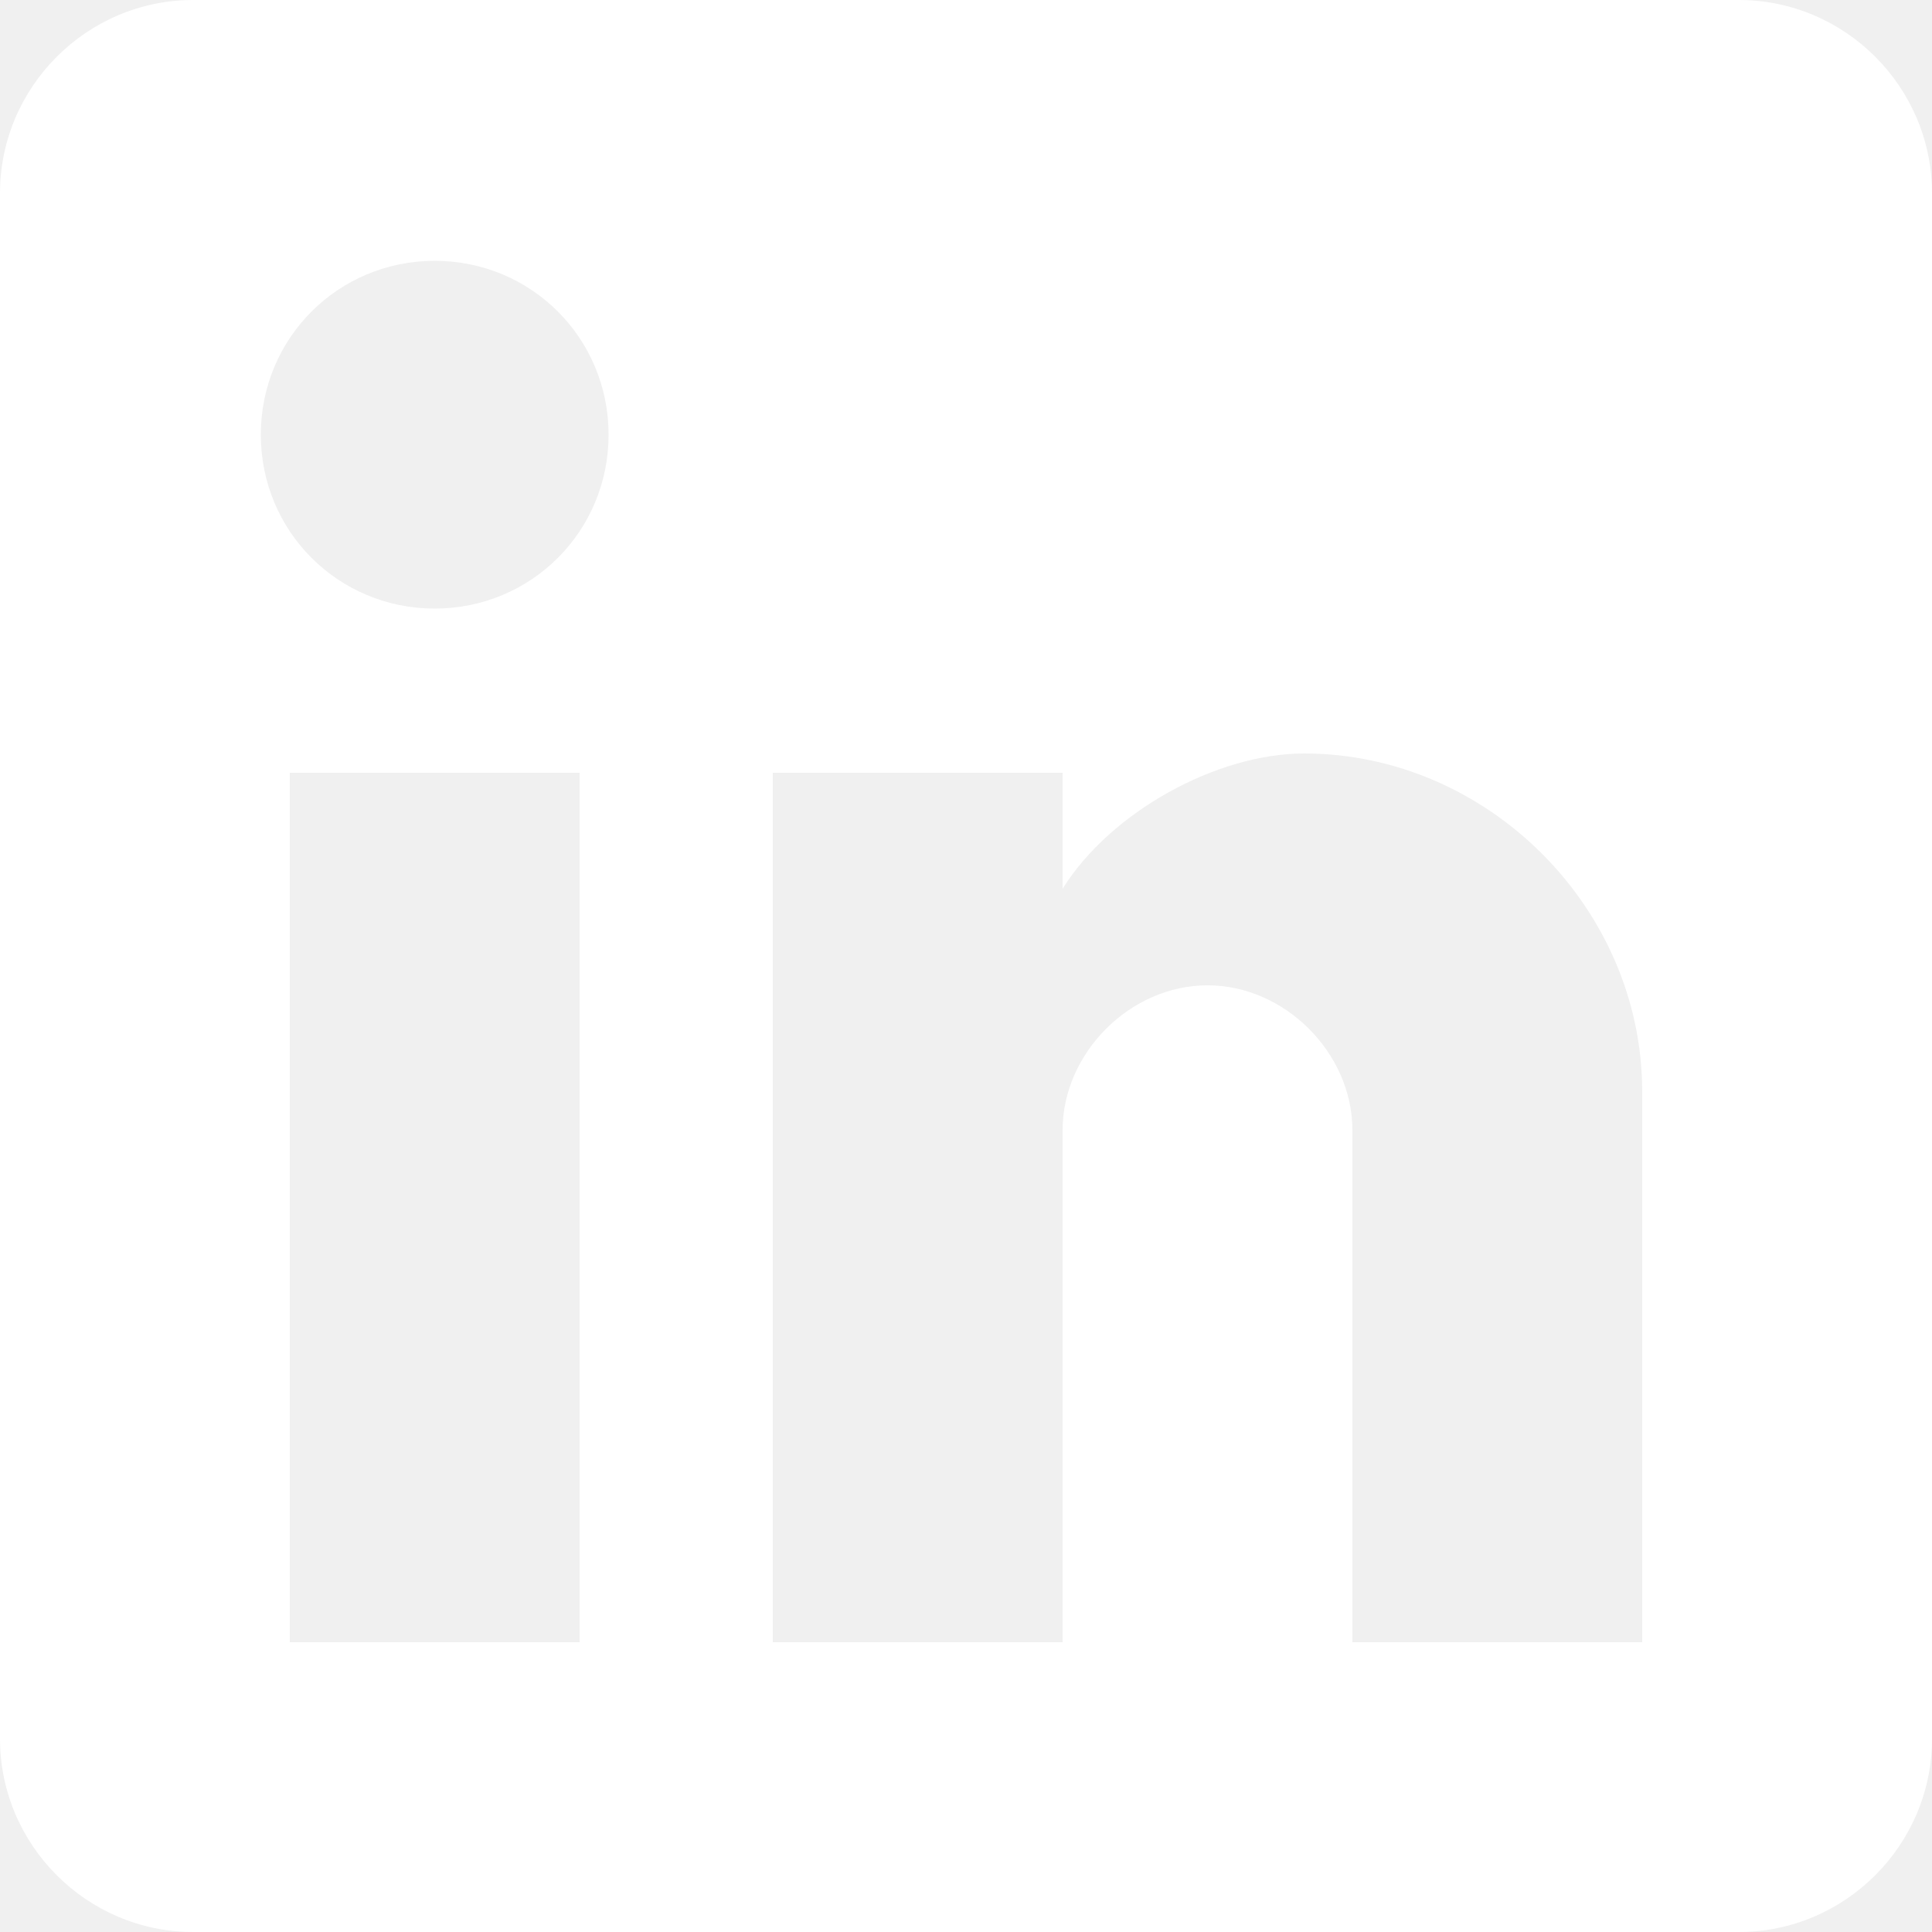
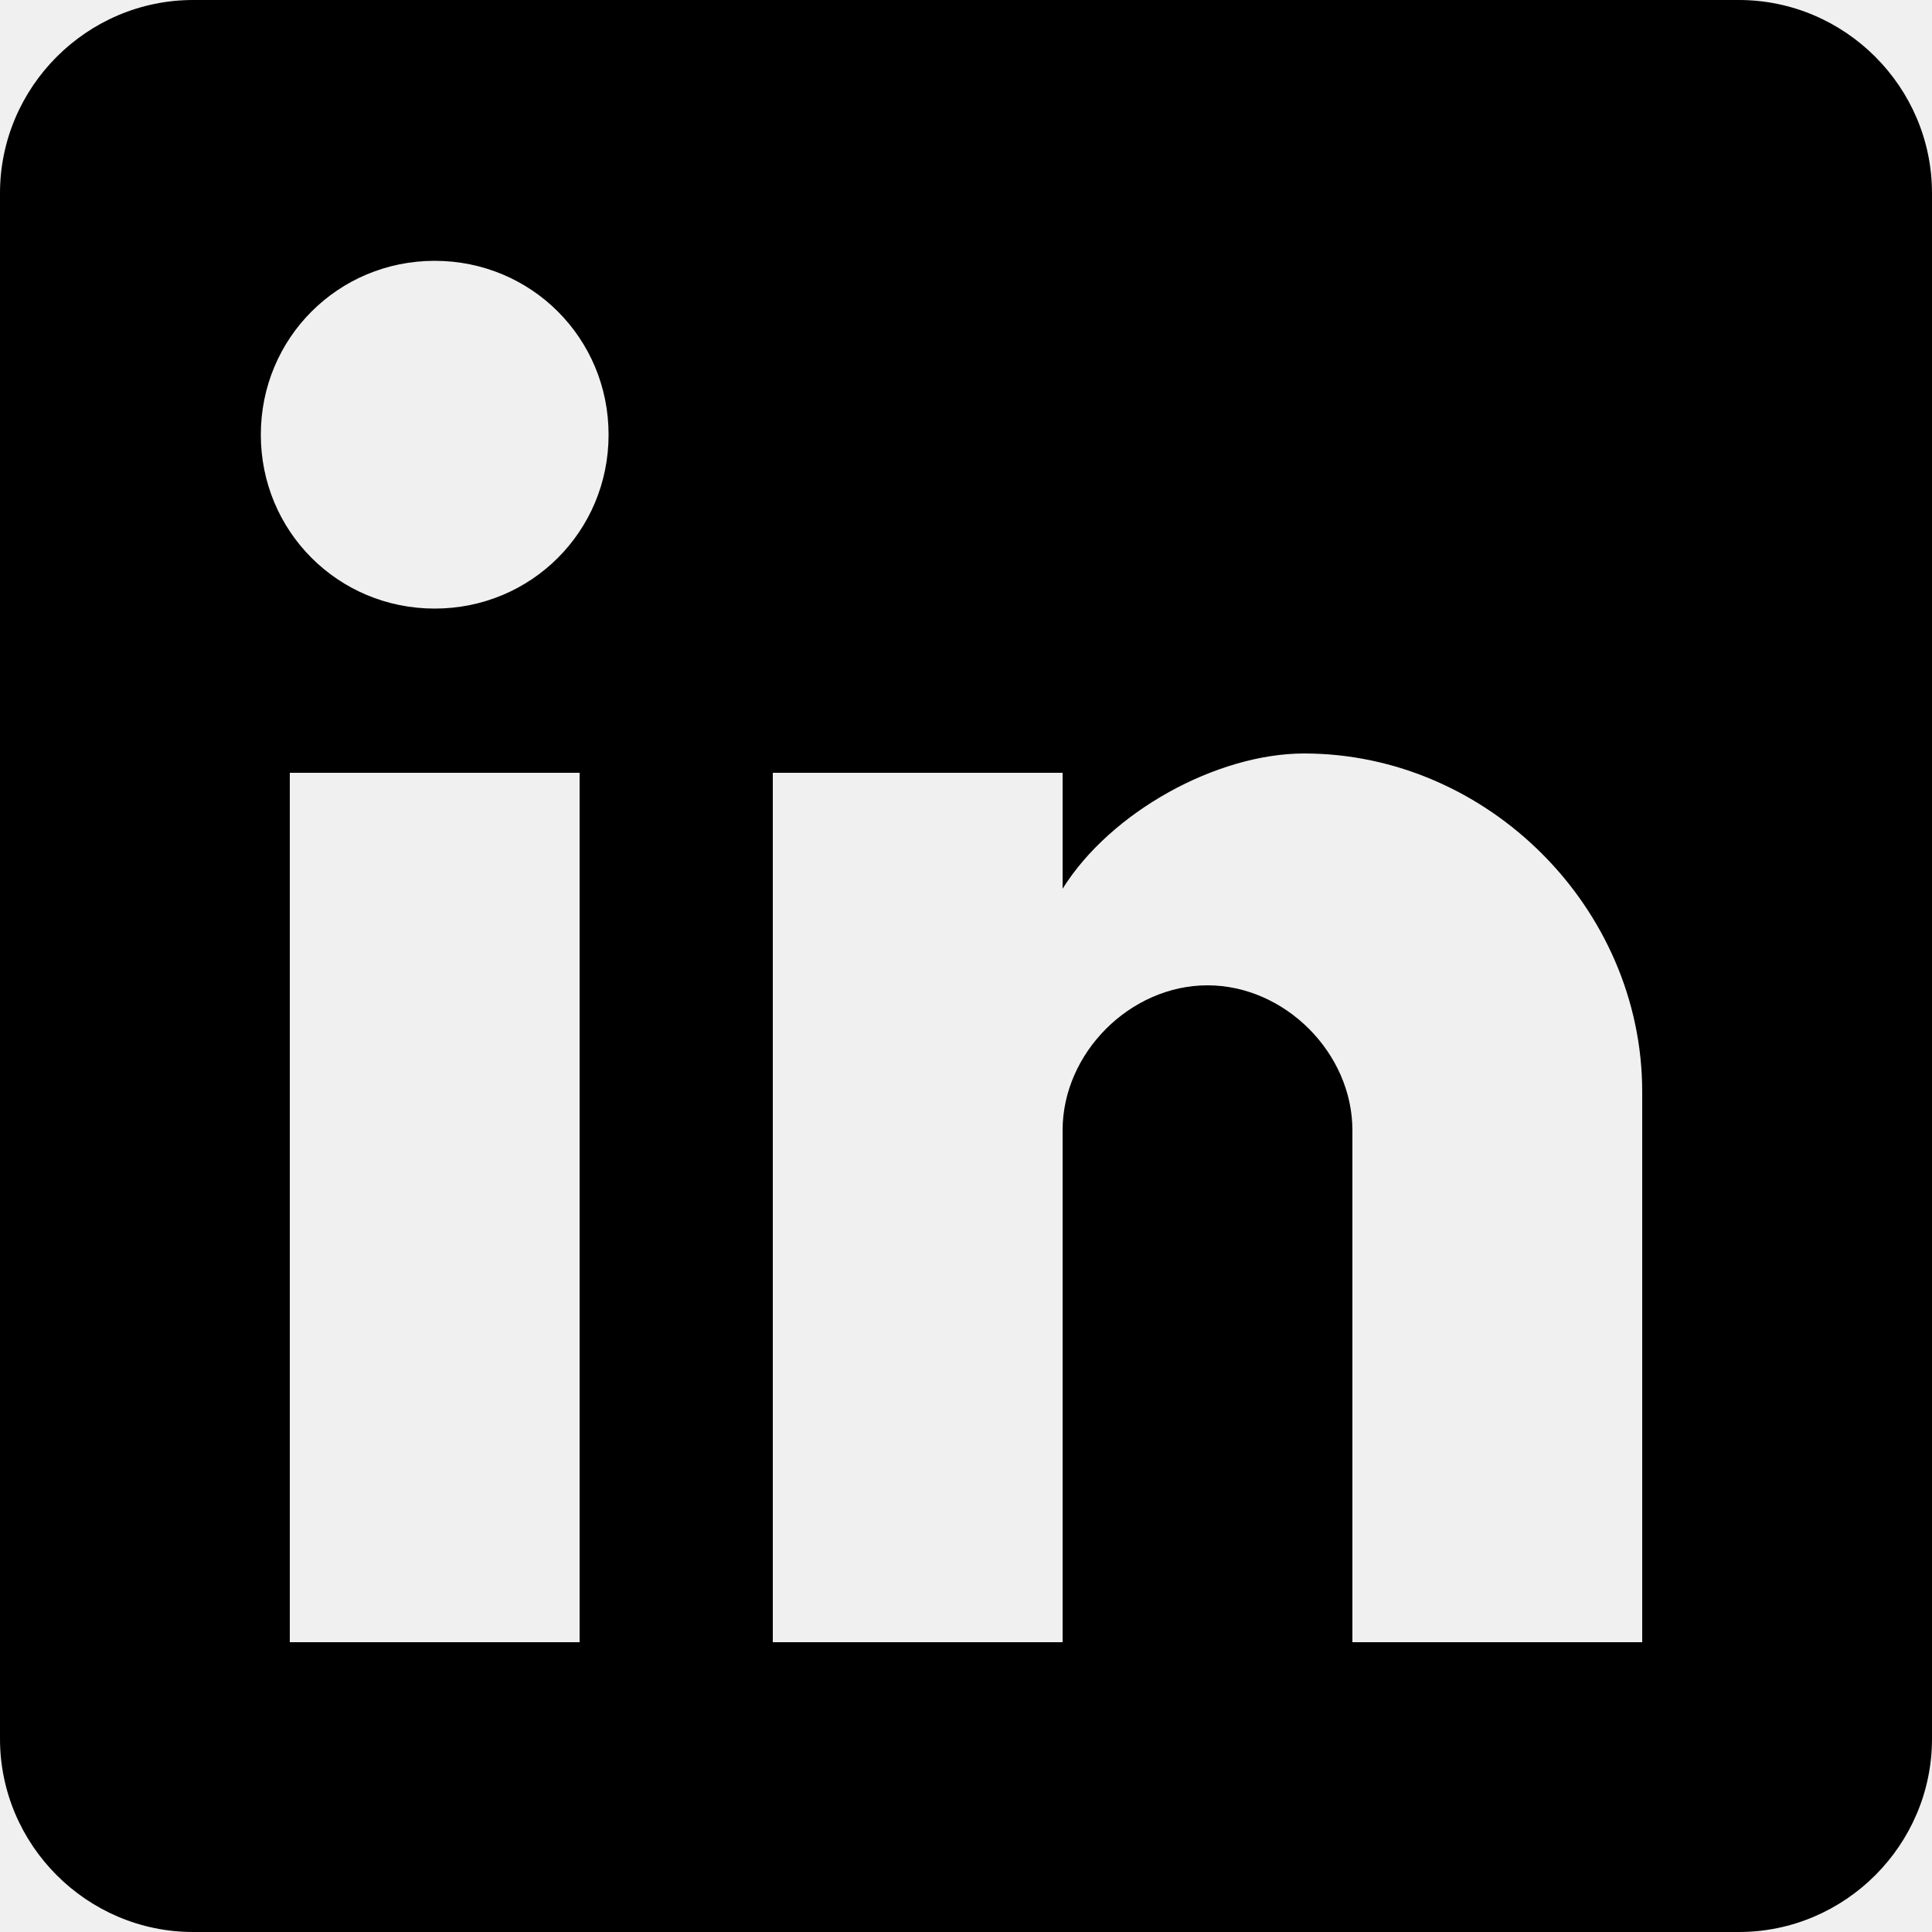
<svg xmlns="http://www.w3.org/2000/svg" width="20" height="20">
-   <path fill="#FFF" d="M18 0H2C.9 0 0 .9 0 2v16c0 1.1.9 2 2 2h16c1.1 0 2-.9 2-2V2c0-1.1-.9-2-2-2zM6 17H3V8h3v9zM4.5 6.3c-1 0-1.8-.8-1.8-1.8s.8-1.8 1.8-1.8 1.8.8 1.8 1.8-.8 1.8-1.8 1.8zM17 17h-3v-5.3c0-.8-.7-1.5-1.5-1.5s-1.5.7-1.5 1.5V17H8V8h3v1.2c.5-.8 1.6-1.4 2.5-1.4 1.9 0 3.5 1.6 3.5 3.5V17z" />
+   <path d="M18 0H2C.9 0 0 .9 0 2v16c0 1.1.9 2 2 2h16c1.1 0 2-.9 2-2V2c0-1.1-.9-2-2-2zM6 17H3V8h3v9zM4.5 6.3c-1 0-1.8-.8-1.8-1.8s.8-1.8 1.8-1.8 1.8.8 1.8 1.8-.8 1.8-1.8 1.8zM17 17h-3v-5.3c0-.8-.7-1.5-1.5-1.5s-1.5.7-1.5 1.5V17H8V8h3v1.2c.5-.8 1.6-1.4 2.5-1.4 1.9 0 3.5 1.6 3.5 3.5V17z" />
</svg>
